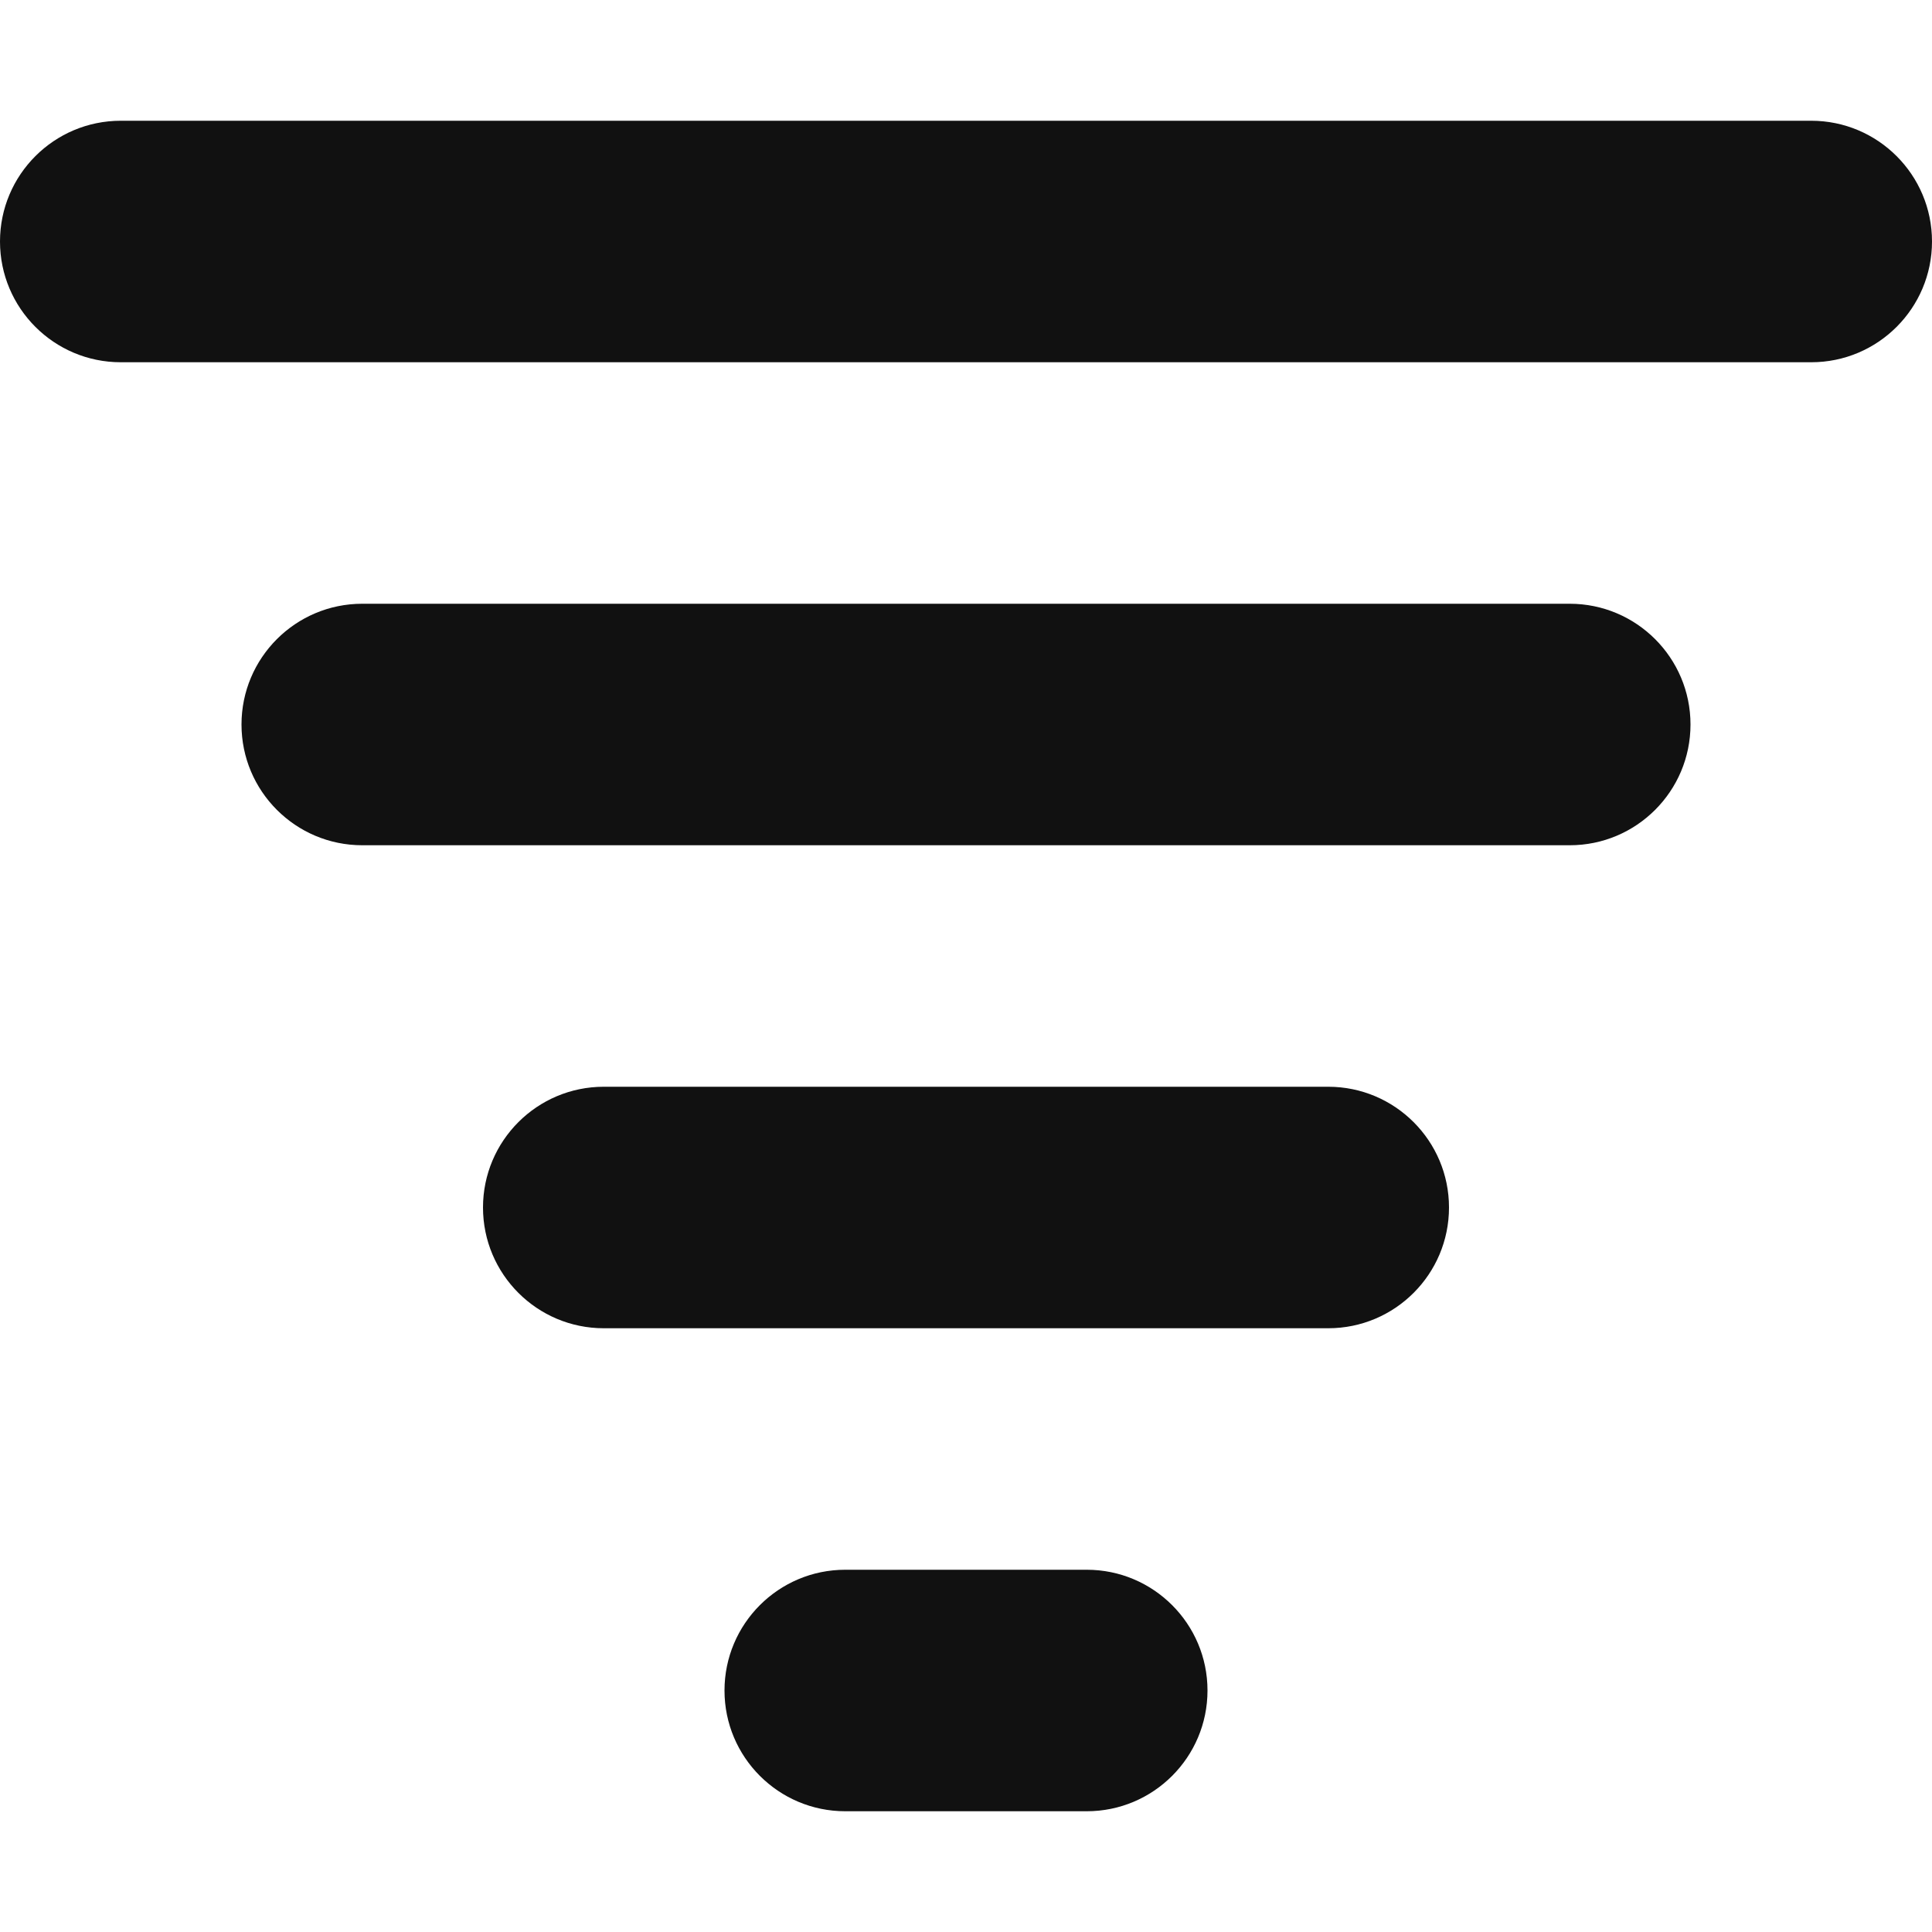
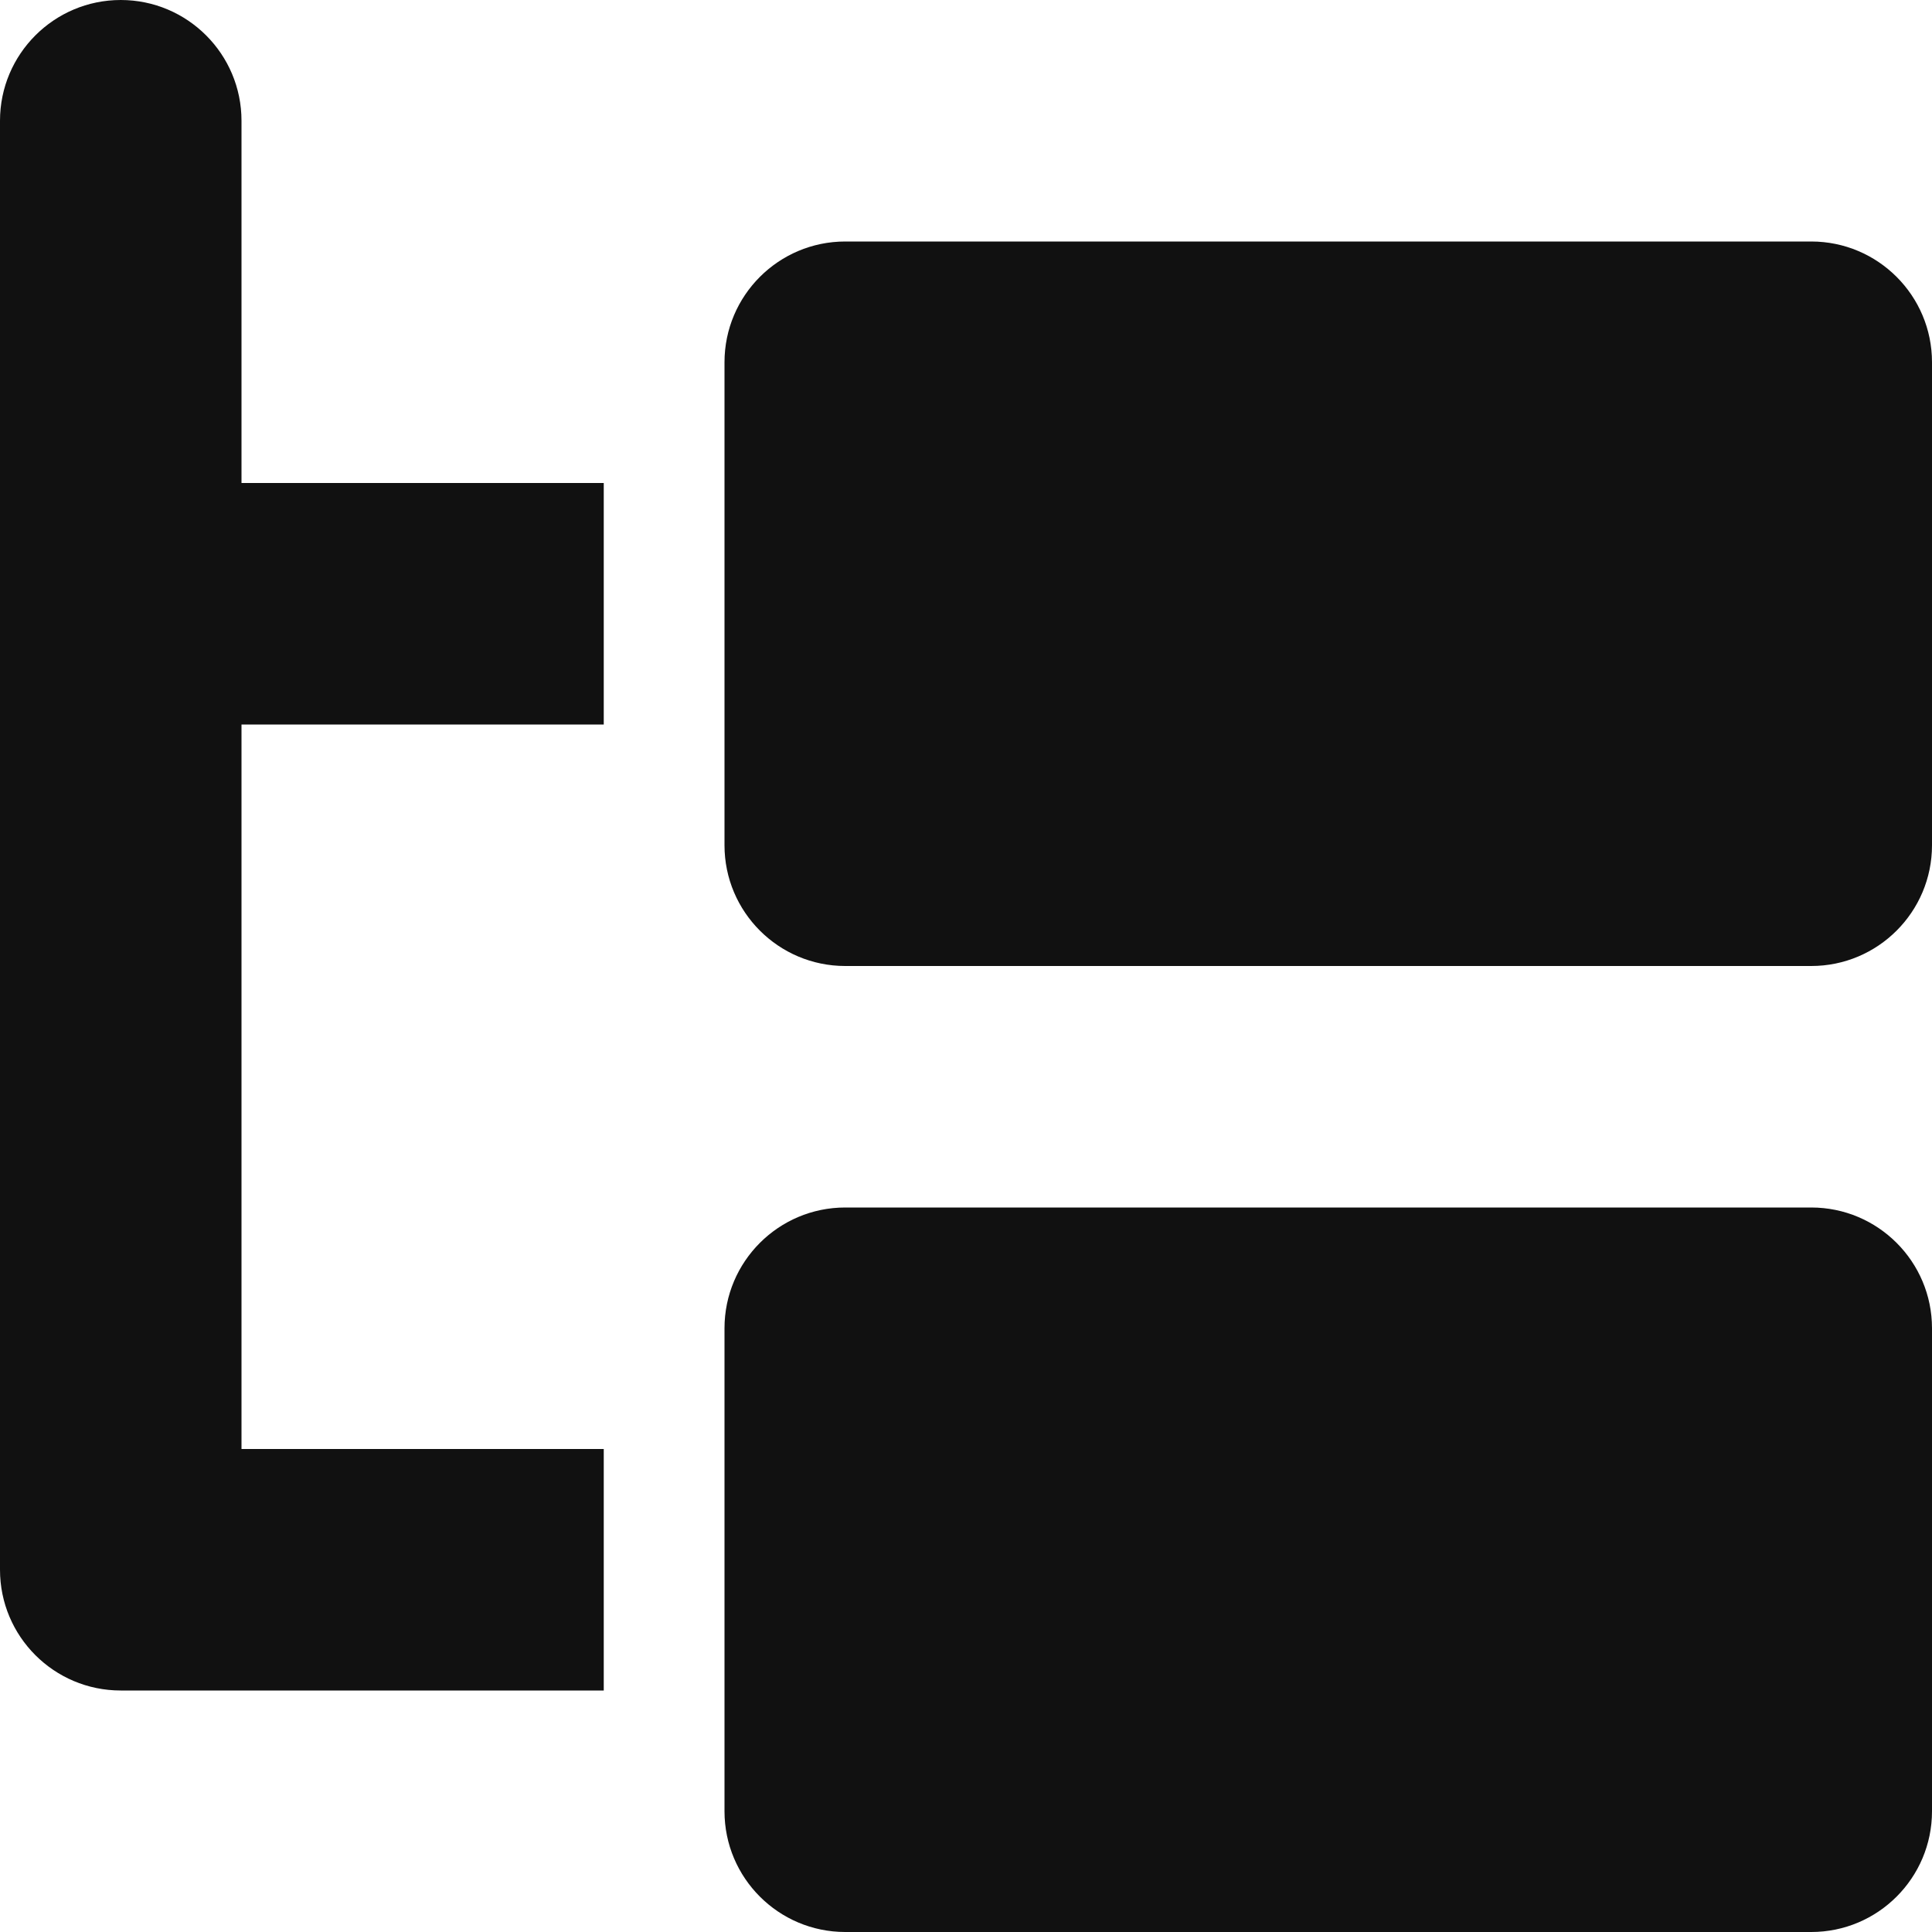
<svg xmlns="http://www.w3.org/2000/svg" viewBox="0 0 16 16" width="16" height="16">
  <g class="nc-icon-wrapper" fill="#111111">
-     <path data-color="color-2" fill="#111111" d="M9,15H7c-0.552,0-1-0.448-1-1v0c0-0.552,0.448-1,1-1h2c0.552,0,1,0.448,1,1v0 C10,14.552,9.552,15,9,15z" />
-     <path fill="#111111" d="M11,11H5c-0.552,0-1-0.448-1-1v0c0-0.552,0.448-1,1-1h6c0.552,0,1,0.448,1,1v0C12,10.552,11.552,11,11,11z" />
-     <path data-color="color-2" fill="#111111" d="M13,7H3C2.448,7,2,6.552,2,6v0c0-0.552,0.448-1,1-1h10c0.552,0,1,0.448,1,1v0 C14,6.552,13.552,7,13,7z" />
-     <path fill="#111111" d="M15,3H1C0.448,3,0,2.552,0,2v0c0-0.552,0.448-1,1-1h14c0.552,0,1,0.448,1,1v0C16,2.552,15.552,3,15,3z" />
+     <path fill="#111111" d="M15,10H7c-0.552,0-1,0.448-1,1v1v2v1c0,0.552,0.448,1,1,1h8c0.552,0,1-0.448,1-1v-4 C16,10.448,15.552,10,15,10z" />
+     <path data-color="color-2" d="M5,12H2V6h3V4H2V1c0-0.552-0.448-1-1-1S0,0.448,0,1v12c0,0.553,0.448,1,1,1h4V12z" />
+     <path fill="#111111" d="M15,2H7C6.448,2,6,2.448,6,3v1v2v1c0,0.552,0.448,1,1,1h8c0.552,0,1-0.448,1-1V3C16,2.448,15.552,2,15,2z" />
  </g>
</svg>
